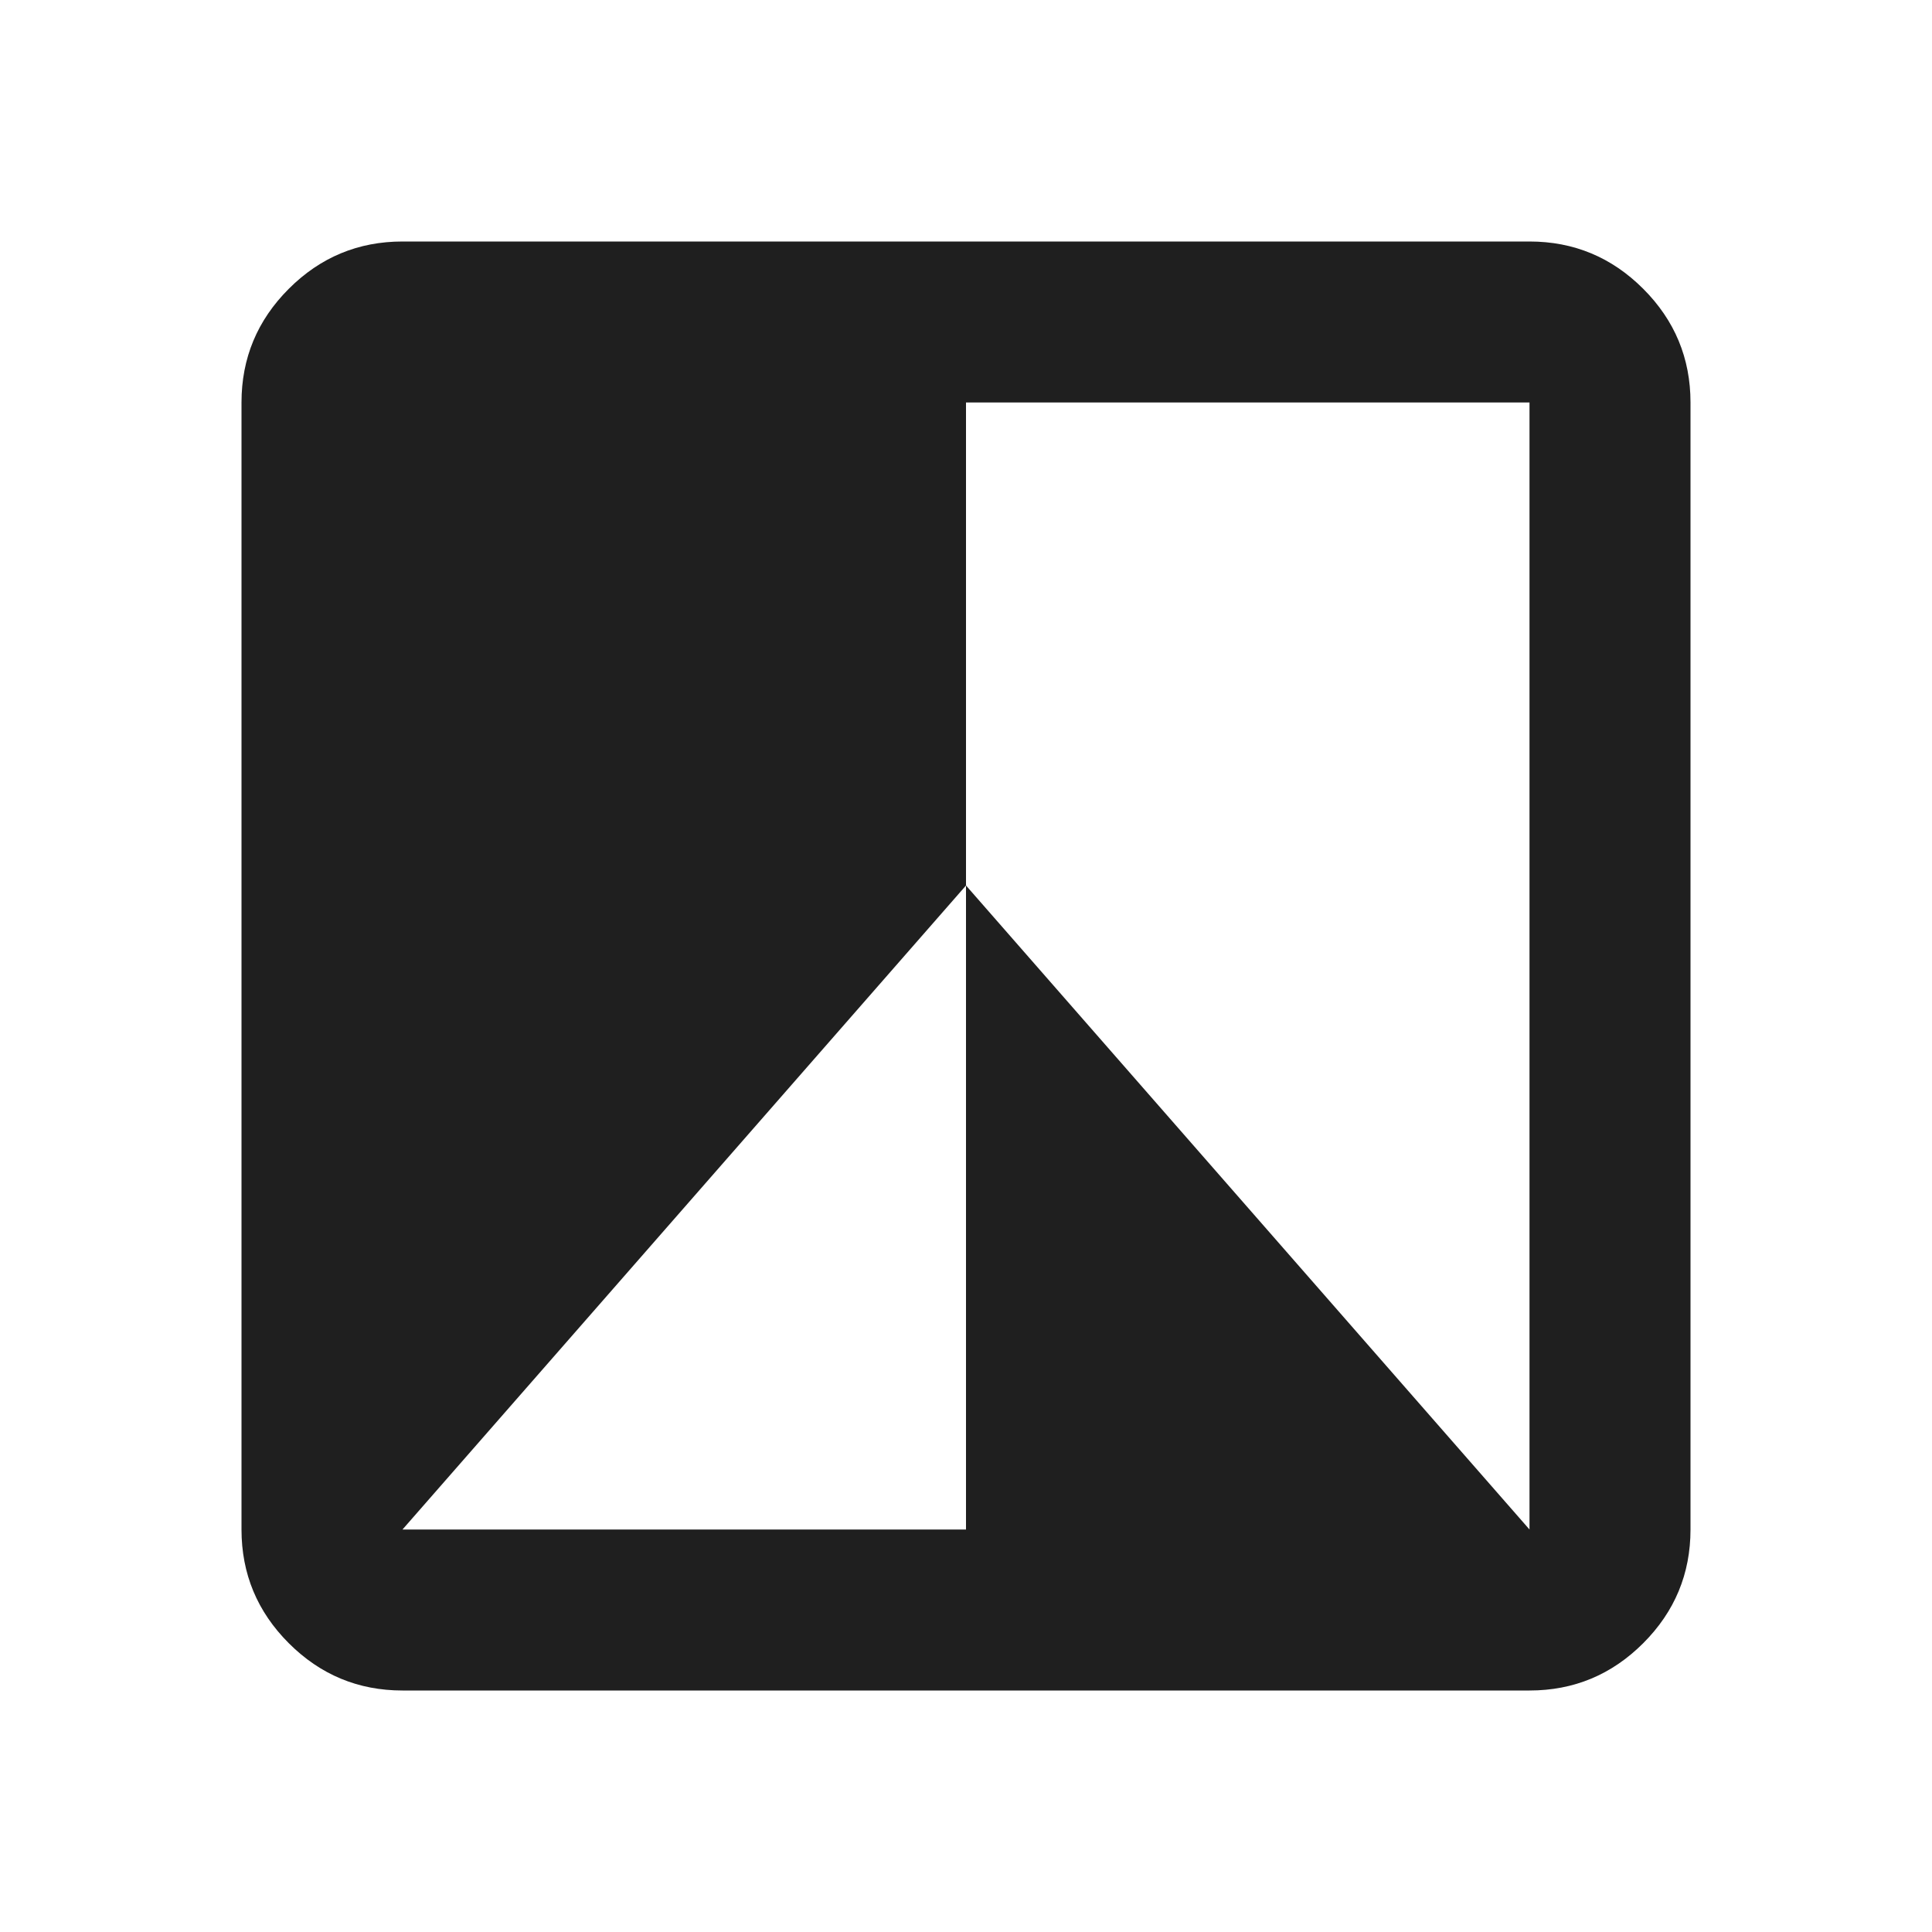
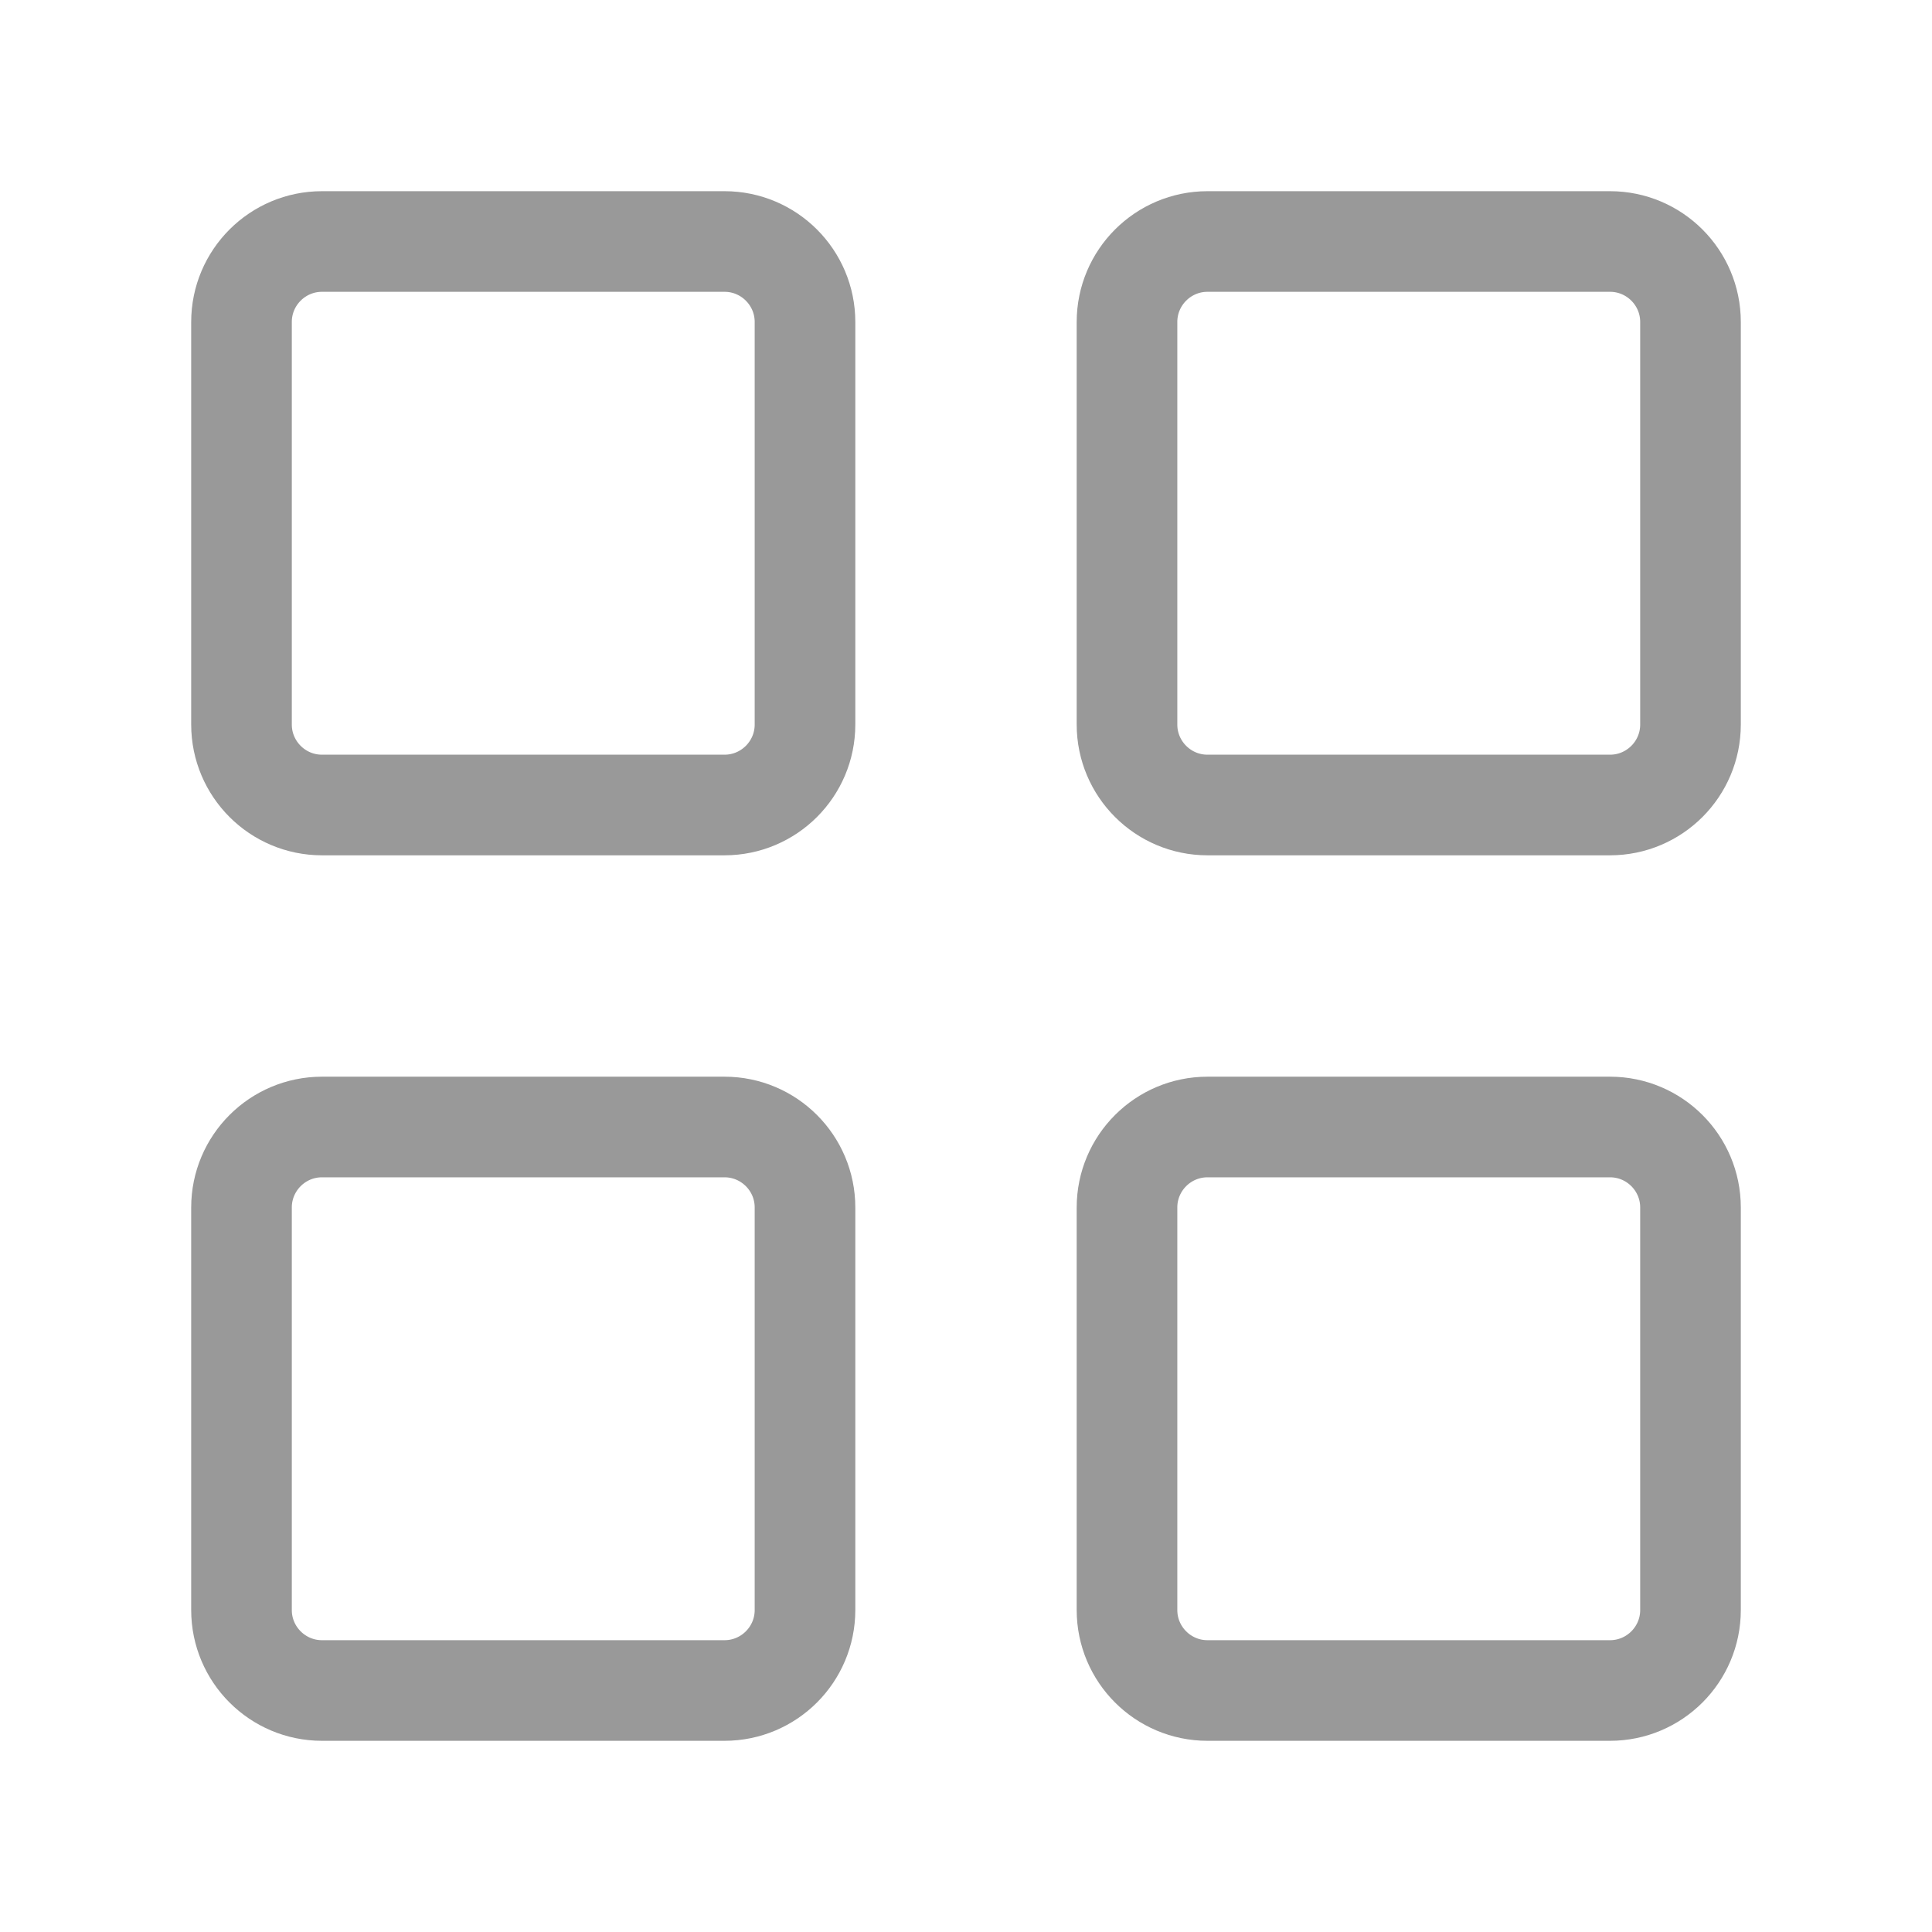
- <svg xmlns="http://www.w3.org/2000/svg" height="24px" viewBox="0 -960 960 960" width="24px" fill="#1f1f1f">
-   <path d="M760-120H200q-33 0-56.5-23.5T120-200v-560q0-33 23.5-56.5T200-840h560q33 0 56.5 23.5T840-760v560q0 33-23.5 56.5T760-120Zm-560-80h280v-320l280 320v-560H480v240L200-200Z" />
+ <svg xmlns="http://www.w3.org/2000/svg" width="24" height="24" viewBox="0 0 24 24" fill="none">
+   <path d="M9 3H4C3.448 3 3 3.448 3 4V9C3 9.552 3.448 10 4 10H9C9.552 10 10 9.552 10 9V4C10 3.448 9.552 3 9 3Z" stroke="#999999" stroke-width="1.25" stroke-linejoin="round" />
+   <path d="M9 14H4C3.448 14 3 14.448 3 15V20C3 20.552 3.448 21 4 21H9C9.552 21 10 20.552 10 20V15C10 14.448 9.552 14 9 14Z" stroke="#999999" stroke-width="1.25" stroke-linejoin="round" />
+   <path d="M20 3H15C14.448 3 14 3.448 14 4V9C14 9.552 14.448 10 15 10H20C20.552 10 21 9.552 21 9V4C21 3.448 20.552 3 20 3Z" stroke="#999999" stroke-width="1.25" stroke-linejoin="round" />
+   <path d="M20 14H15C14.448 14 14 14.448 14 15V20C14 20.552 14.448 21 15 21H20C20.552 21 21 20.552 21 20V15C21 14.448 20.552 14 20 14Z" stroke="#999999" stroke-width="1.25" stroke-linejoin="round" />
</svg>
